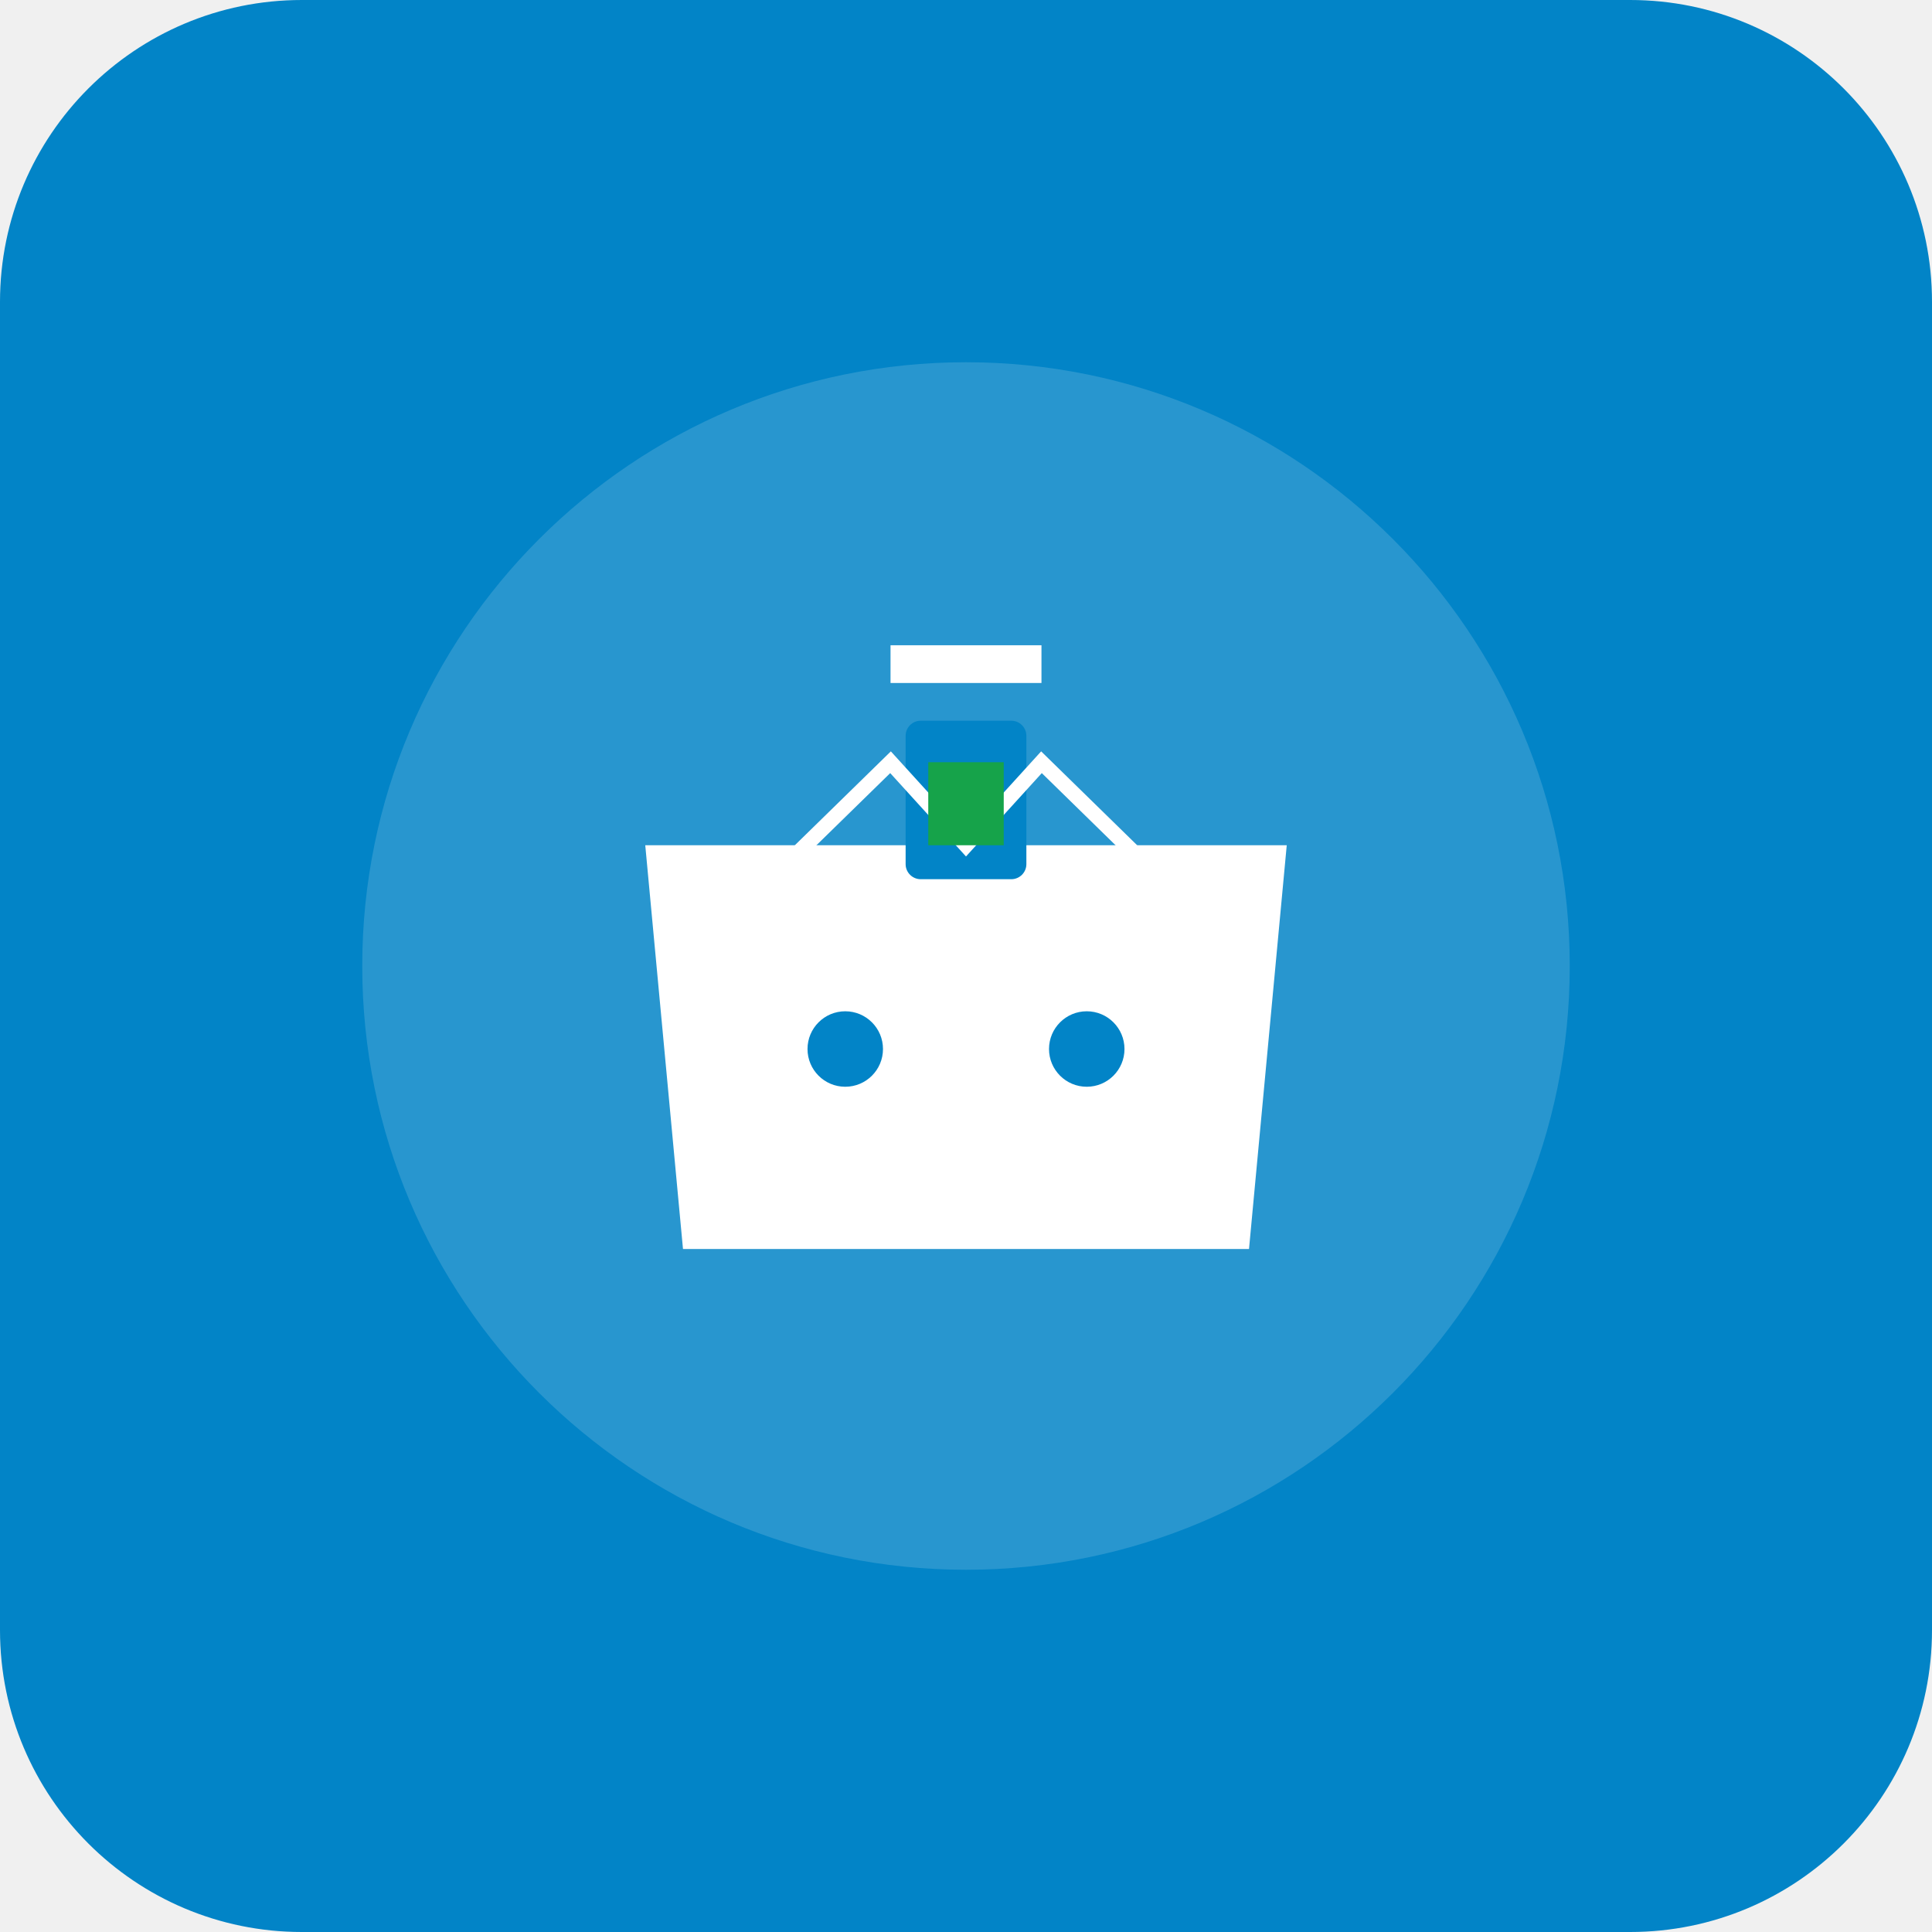
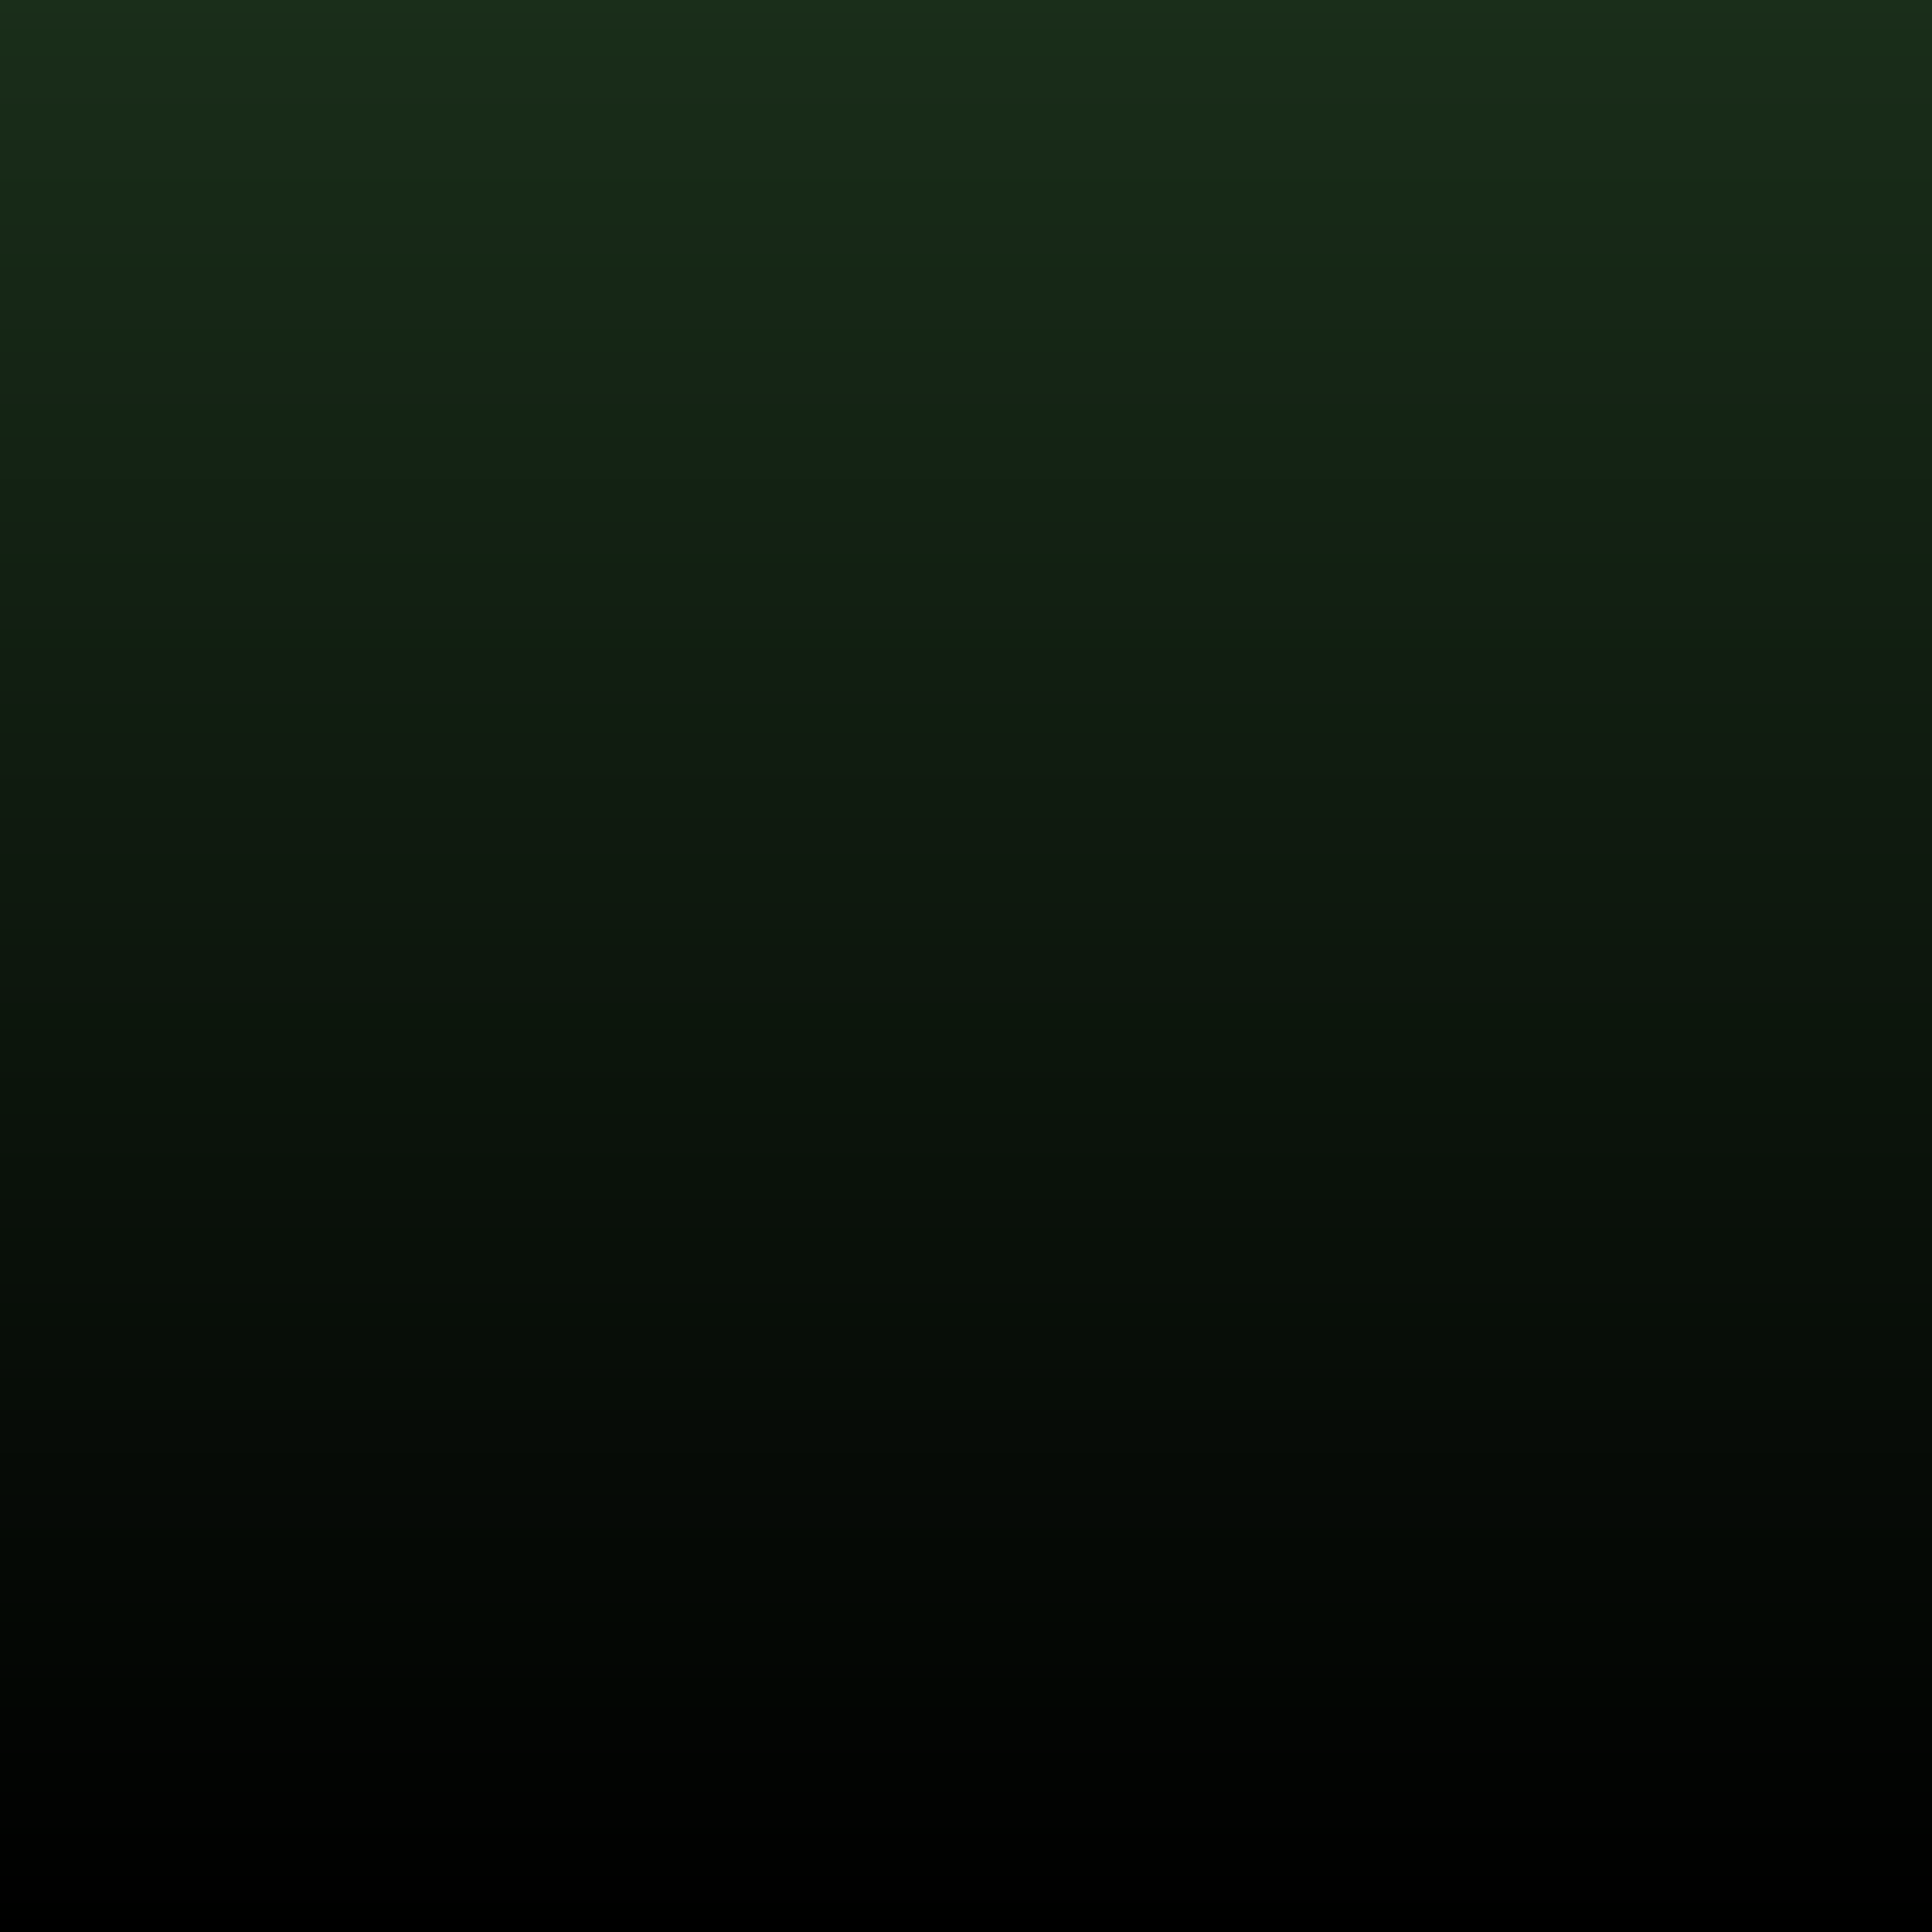
- <svg xmlns="http://www.w3.org/2000/svg" width="512" height="512" viewBox="0 0 512 512">
-   <rect width="512" height="512" rx="80" fill="#0284c7" />
-   <g transform="translate(256,256)">
-     <circle cx="0" cy="0" r="160" fill="white" opacity="0.15" />
-     <path d="M-20,-85 L20,-85 L20,-75 L-20,-75 Z" fill="white" />
-     <path d="M-85,-32 L85,-32 L75,75 L-75,75 Z" fill="white" />
-     <circle cx="-32" cy="22" r="10" fill="#0284c7" />
-     <circle cx="32" cy="22" r="10" fill="#0284c7" />
-     <rect x="-16" y="-65" width="32" height="42" rx="4" fill="#0284c7" />
-     <path d="M-65,-10 L-20,-54 L0,-32 L20,-54 L65,-10" fill="none" stroke="white" stroke-width="4" stroke-linecap="round" />
-     <path d="M-10,-54 L10,-54 L10,-32 L-10,-32 Z" fill="#16a34a" />
-   </g>
+ <svg xmlns="http://www.w3.org/2000/svg" width="512" height="512">
+   <defs>
+     <linearGradient id="bg" x1="0%" y1="0%" x2="0%" y2="100%">
+       <stop offset="0%" stop-color="#1a2e1a" />
+       <stop offset="100%" stop-color="#000000" />
+     </linearGradient>
+   </defs>
+   <rect width="512" height="512" fill="url(#bg)" />
</svg>
